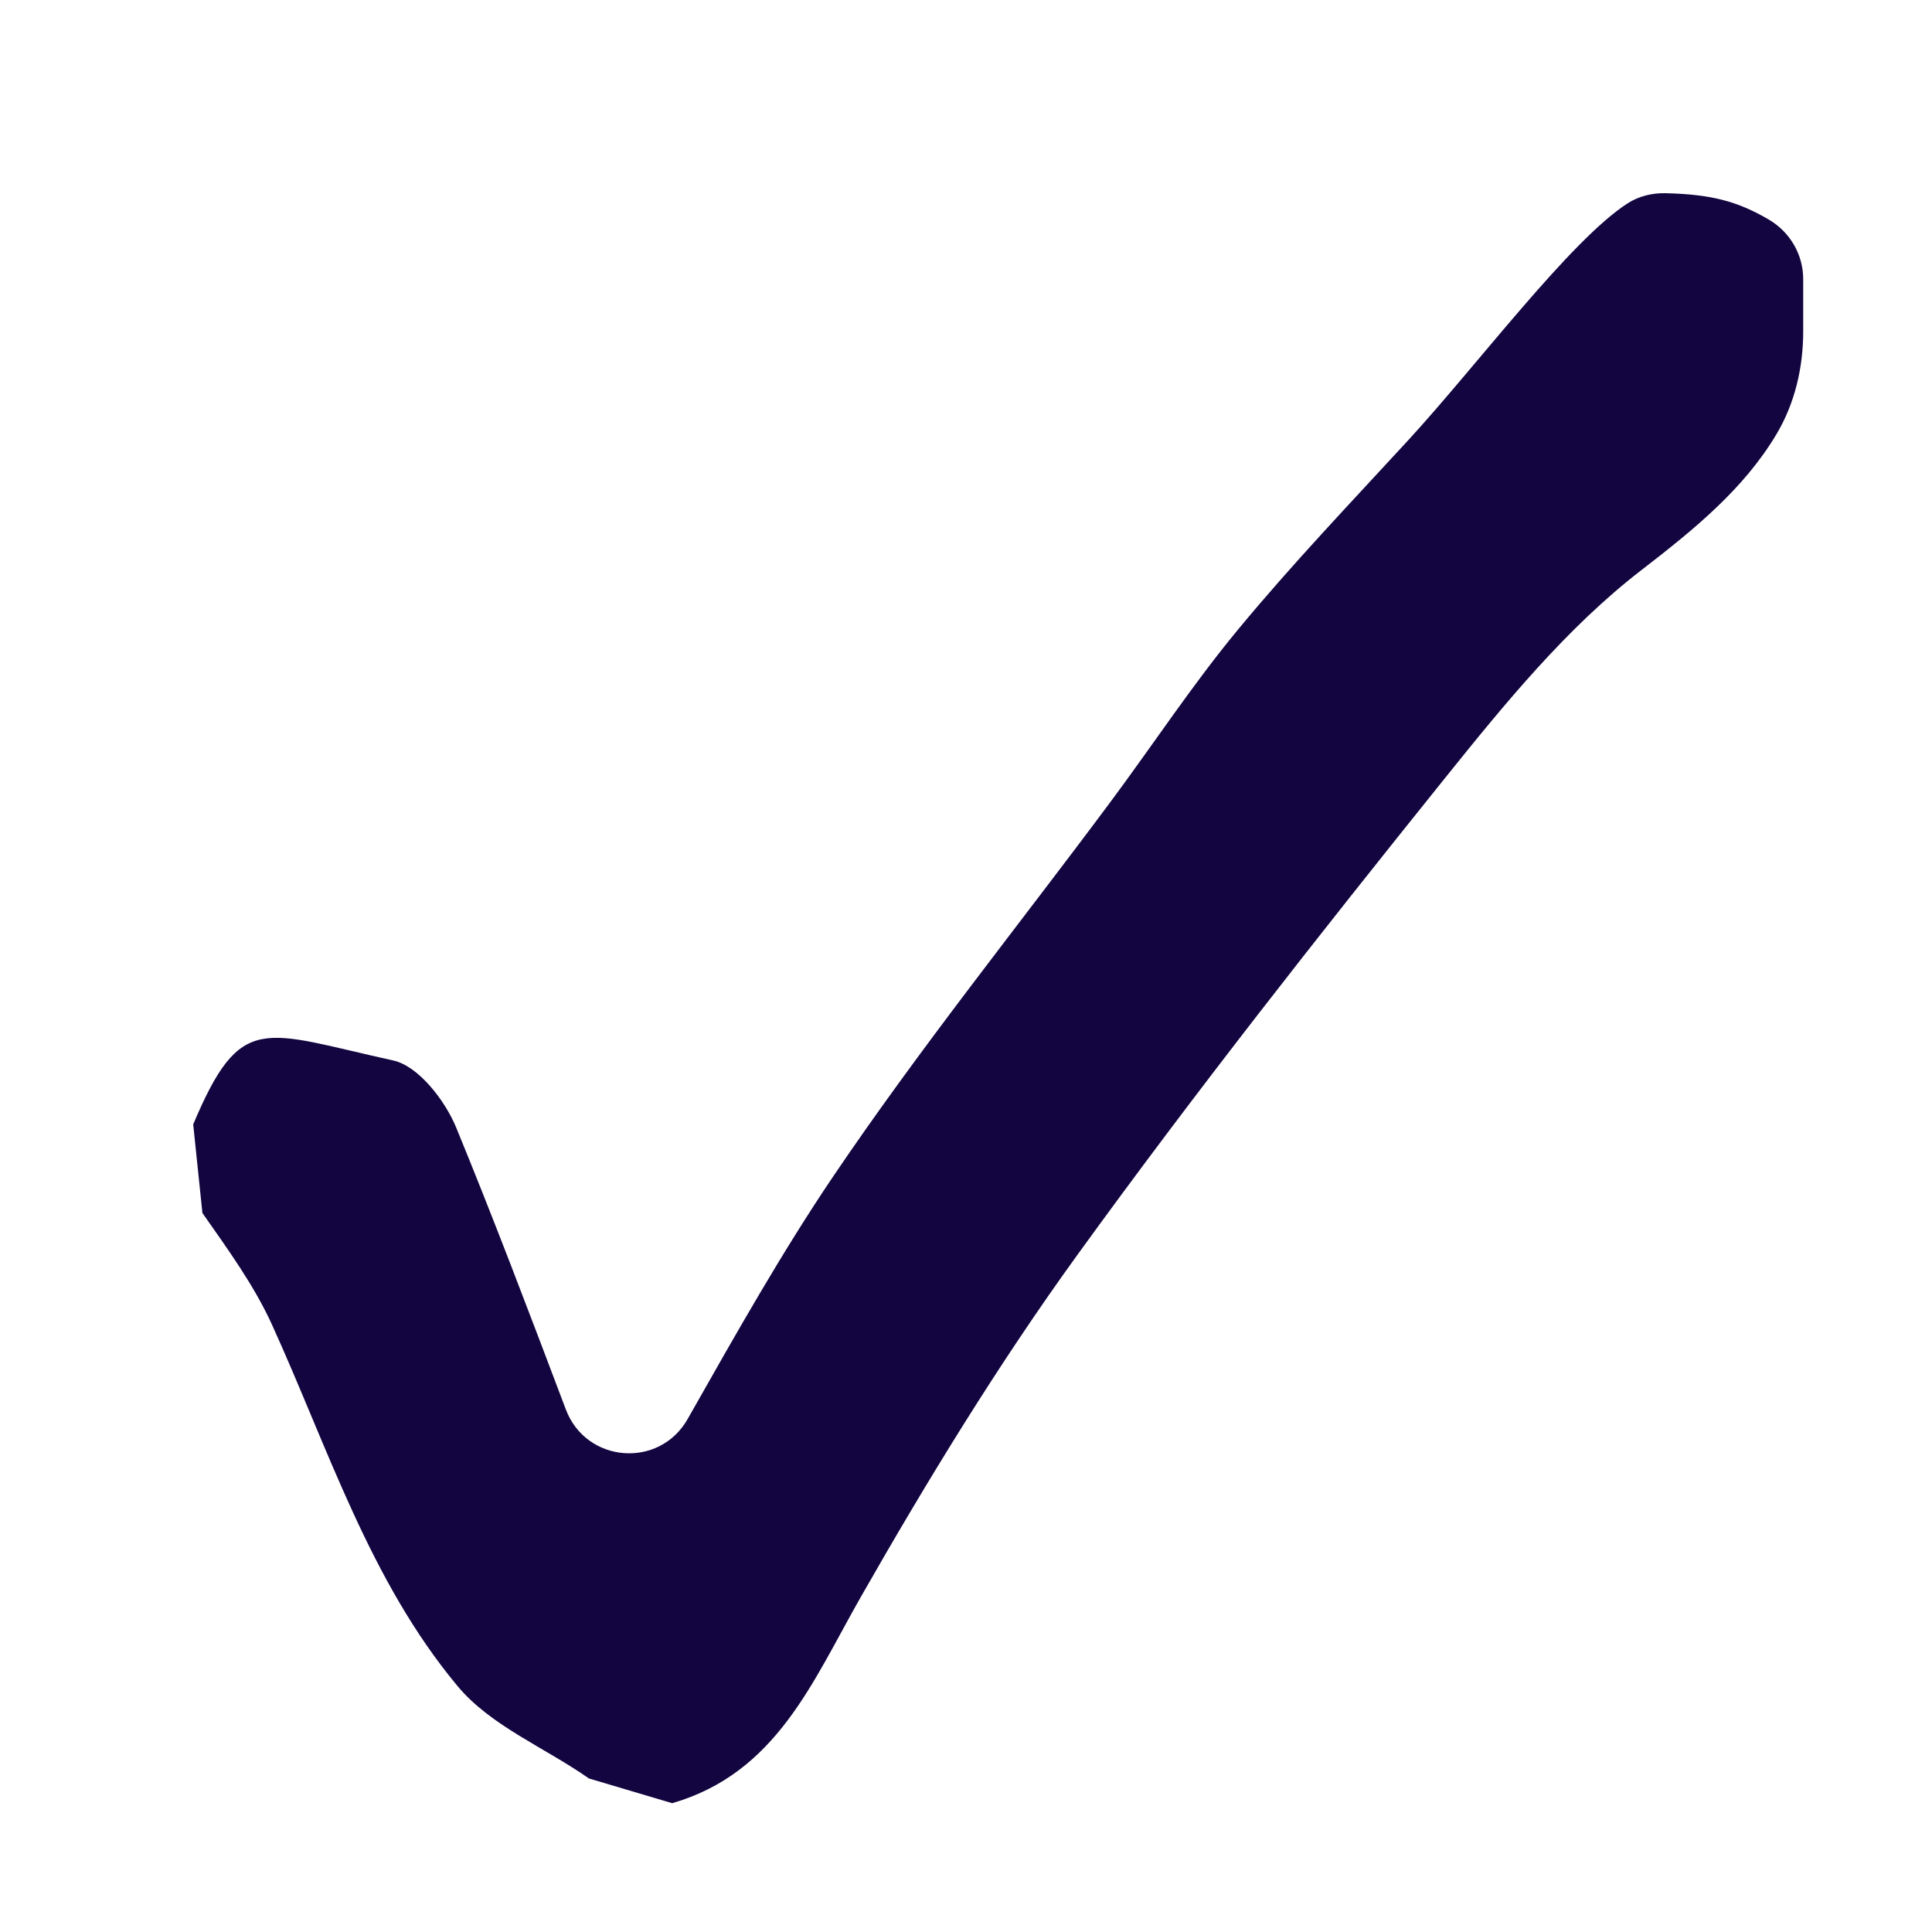
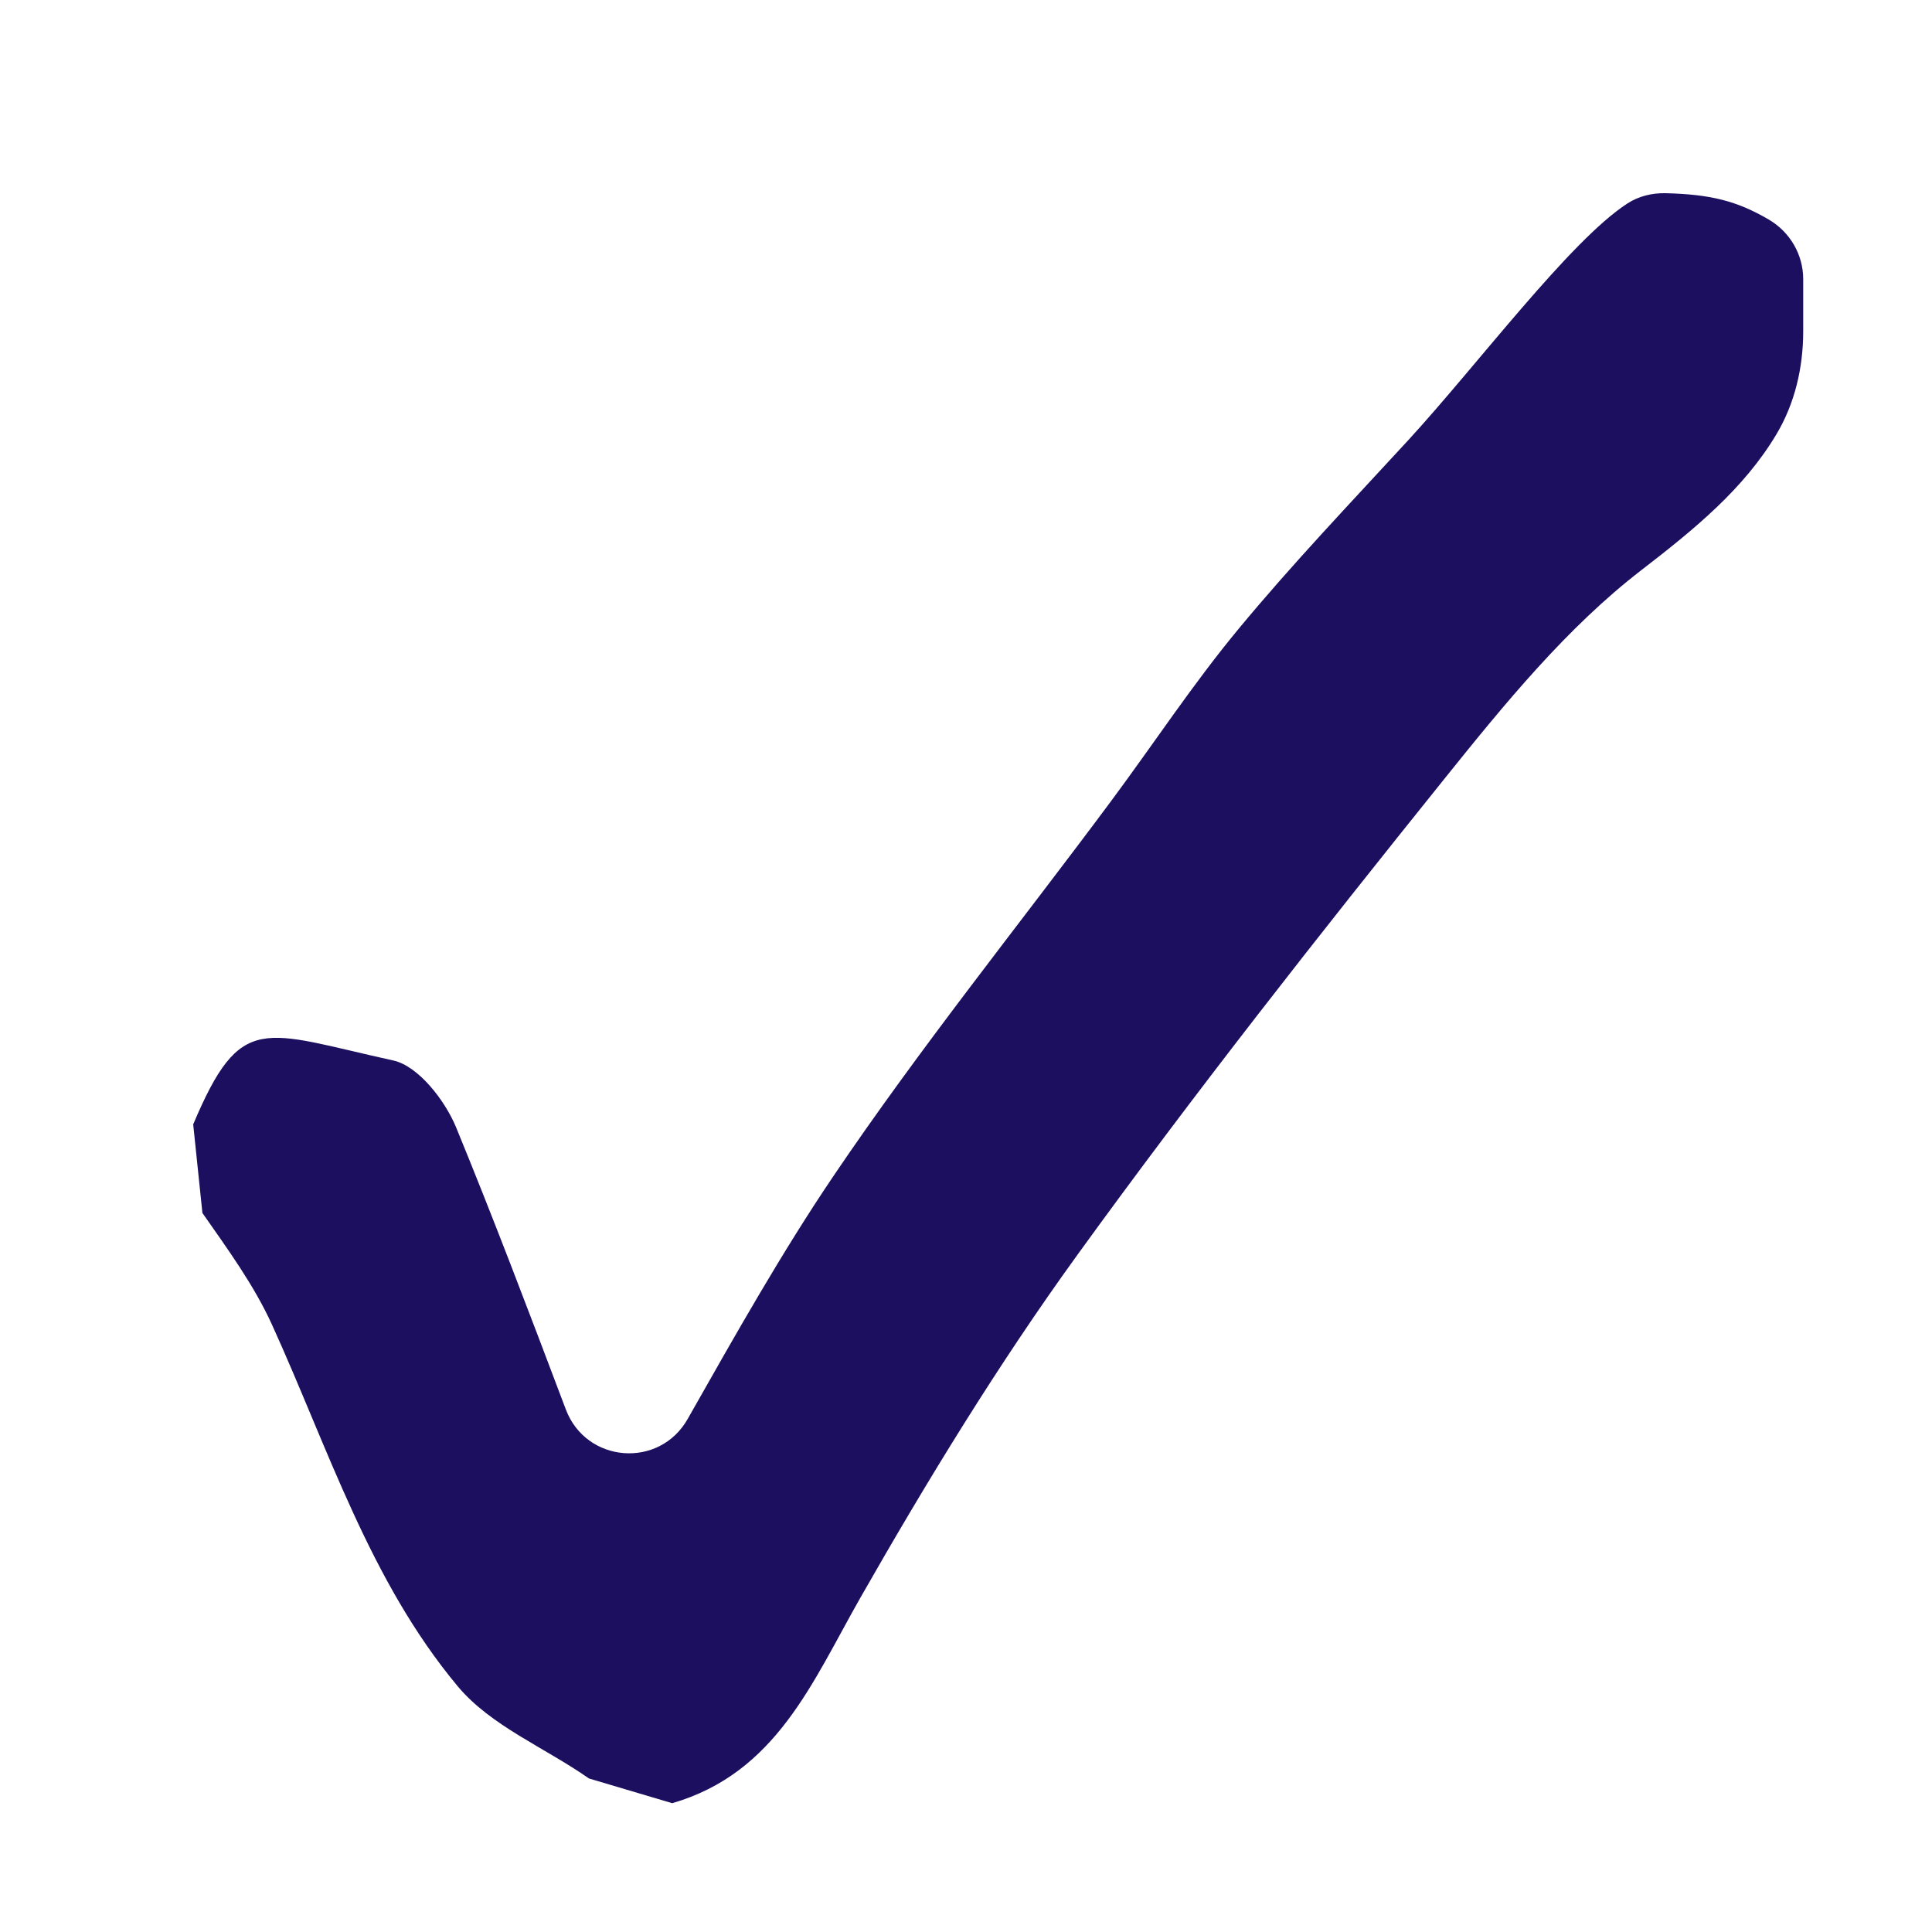
<svg xmlns="http://www.w3.org/2000/svg" width="30px" height="30px" viewBox="0 0 30 30" version="1.1">
  <defs />
  <g id="icon/tick" stroke="none" stroke-width="1" fill="none" fill-rule="evenodd">
-     <path d="M9.145,27.616 C8.463,27.137 7.622,26.801 7.107,26.184 C5.741,24.547 5.099,22.495 4.225,20.573 C3.945,19.957 3.537,19.399 3.143,18.835 C3.098,18.402 3.045,17.892 3,17.459 C3.744,15.699 4.073,16.02 6.106,16.467 C6.495,16.552 6.909,17.085 7.083,17.507 C7.661,18.914 8.201,20.337 8.786,21.885 C9.101,22.72 10.238,22.81 10.678,22.034 C11.448,20.675 12.143,19.445 12.93,18.279 C14.286,16.271 15.81,14.38 17.256,12.435 C17.916,11.546 18.527,10.617 19.232,9.766 C20.067,8.757 20.973,7.807 21.861,6.842 C22.938,5.671 24.38,3.735 25.271,3.159 C25.446,3.046 25.652,2.996 25.859,3 C26.56,3.017 26.969,3.119 27.465,3.409 C27.793,3.601 28,3.951 28,4.334 L28,5.147 C28,5.706 27.871,6.263 27.585,6.742 C27.078,7.592 26.314,8.215 25.487,8.853 C24.328,9.746 23.362,10.931 22.433,12.088 C20.482,14.516 18.552,16.967 16.725,19.492 C15.498,21.188 14.398,22.989 13.359,24.811 C12.614,26.119 12.055,27.53 10.438,28" id="Fill-1" fill="#120540" />
+     <path d="M9.145,27.616 C8.463,27.137 7.622,26.801 7.107,26.184 C5.741,24.547 5.099,22.495 4.225,20.573 C3.945,19.957 3.537,19.399 3.143,18.835 C3.098,18.402 3.045,17.892 3,17.459 C3.744,15.699 4.073,16.02 6.106,16.467 C6.495,16.552 6.909,17.085 7.083,17.507 C7.661,18.914 8.201,20.337 8.786,21.885 C9.101,22.72 10.238,22.81 10.678,22.034 C11.448,20.675 12.143,19.445 12.93,18.279 C14.286,16.271 15.81,14.38 17.256,12.435 C17.916,11.546 18.527,10.617 19.232,9.766 C20.067,8.757 20.973,7.807 21.861,6.842 C22.938,5.671 24.38,3.735 25.271,3.159 C25.446,3.046 25.652,2.996 25.859,3 C26.56,3.017 26.969,3.119 27.465,3.409 C27.793,3.601 28,3.951 28,4.334 L28,5.147 C28,5.706 27.871,6.263 27.585,6.742 C27.078,7.592 26.314,8.215 25.487,8.853 C24.328,9.746 23.362,10.931 22.433,12.088 C20.482,14.516 18.552,16.967 16.725,19.492 C15.498,21.188 14.398,22.989 13.359,24.811 C12.614,26.119 12.055,27.53 10.438,28" id="Fill-1" fill="#1C0F5F" />
  </g>
</svg>
